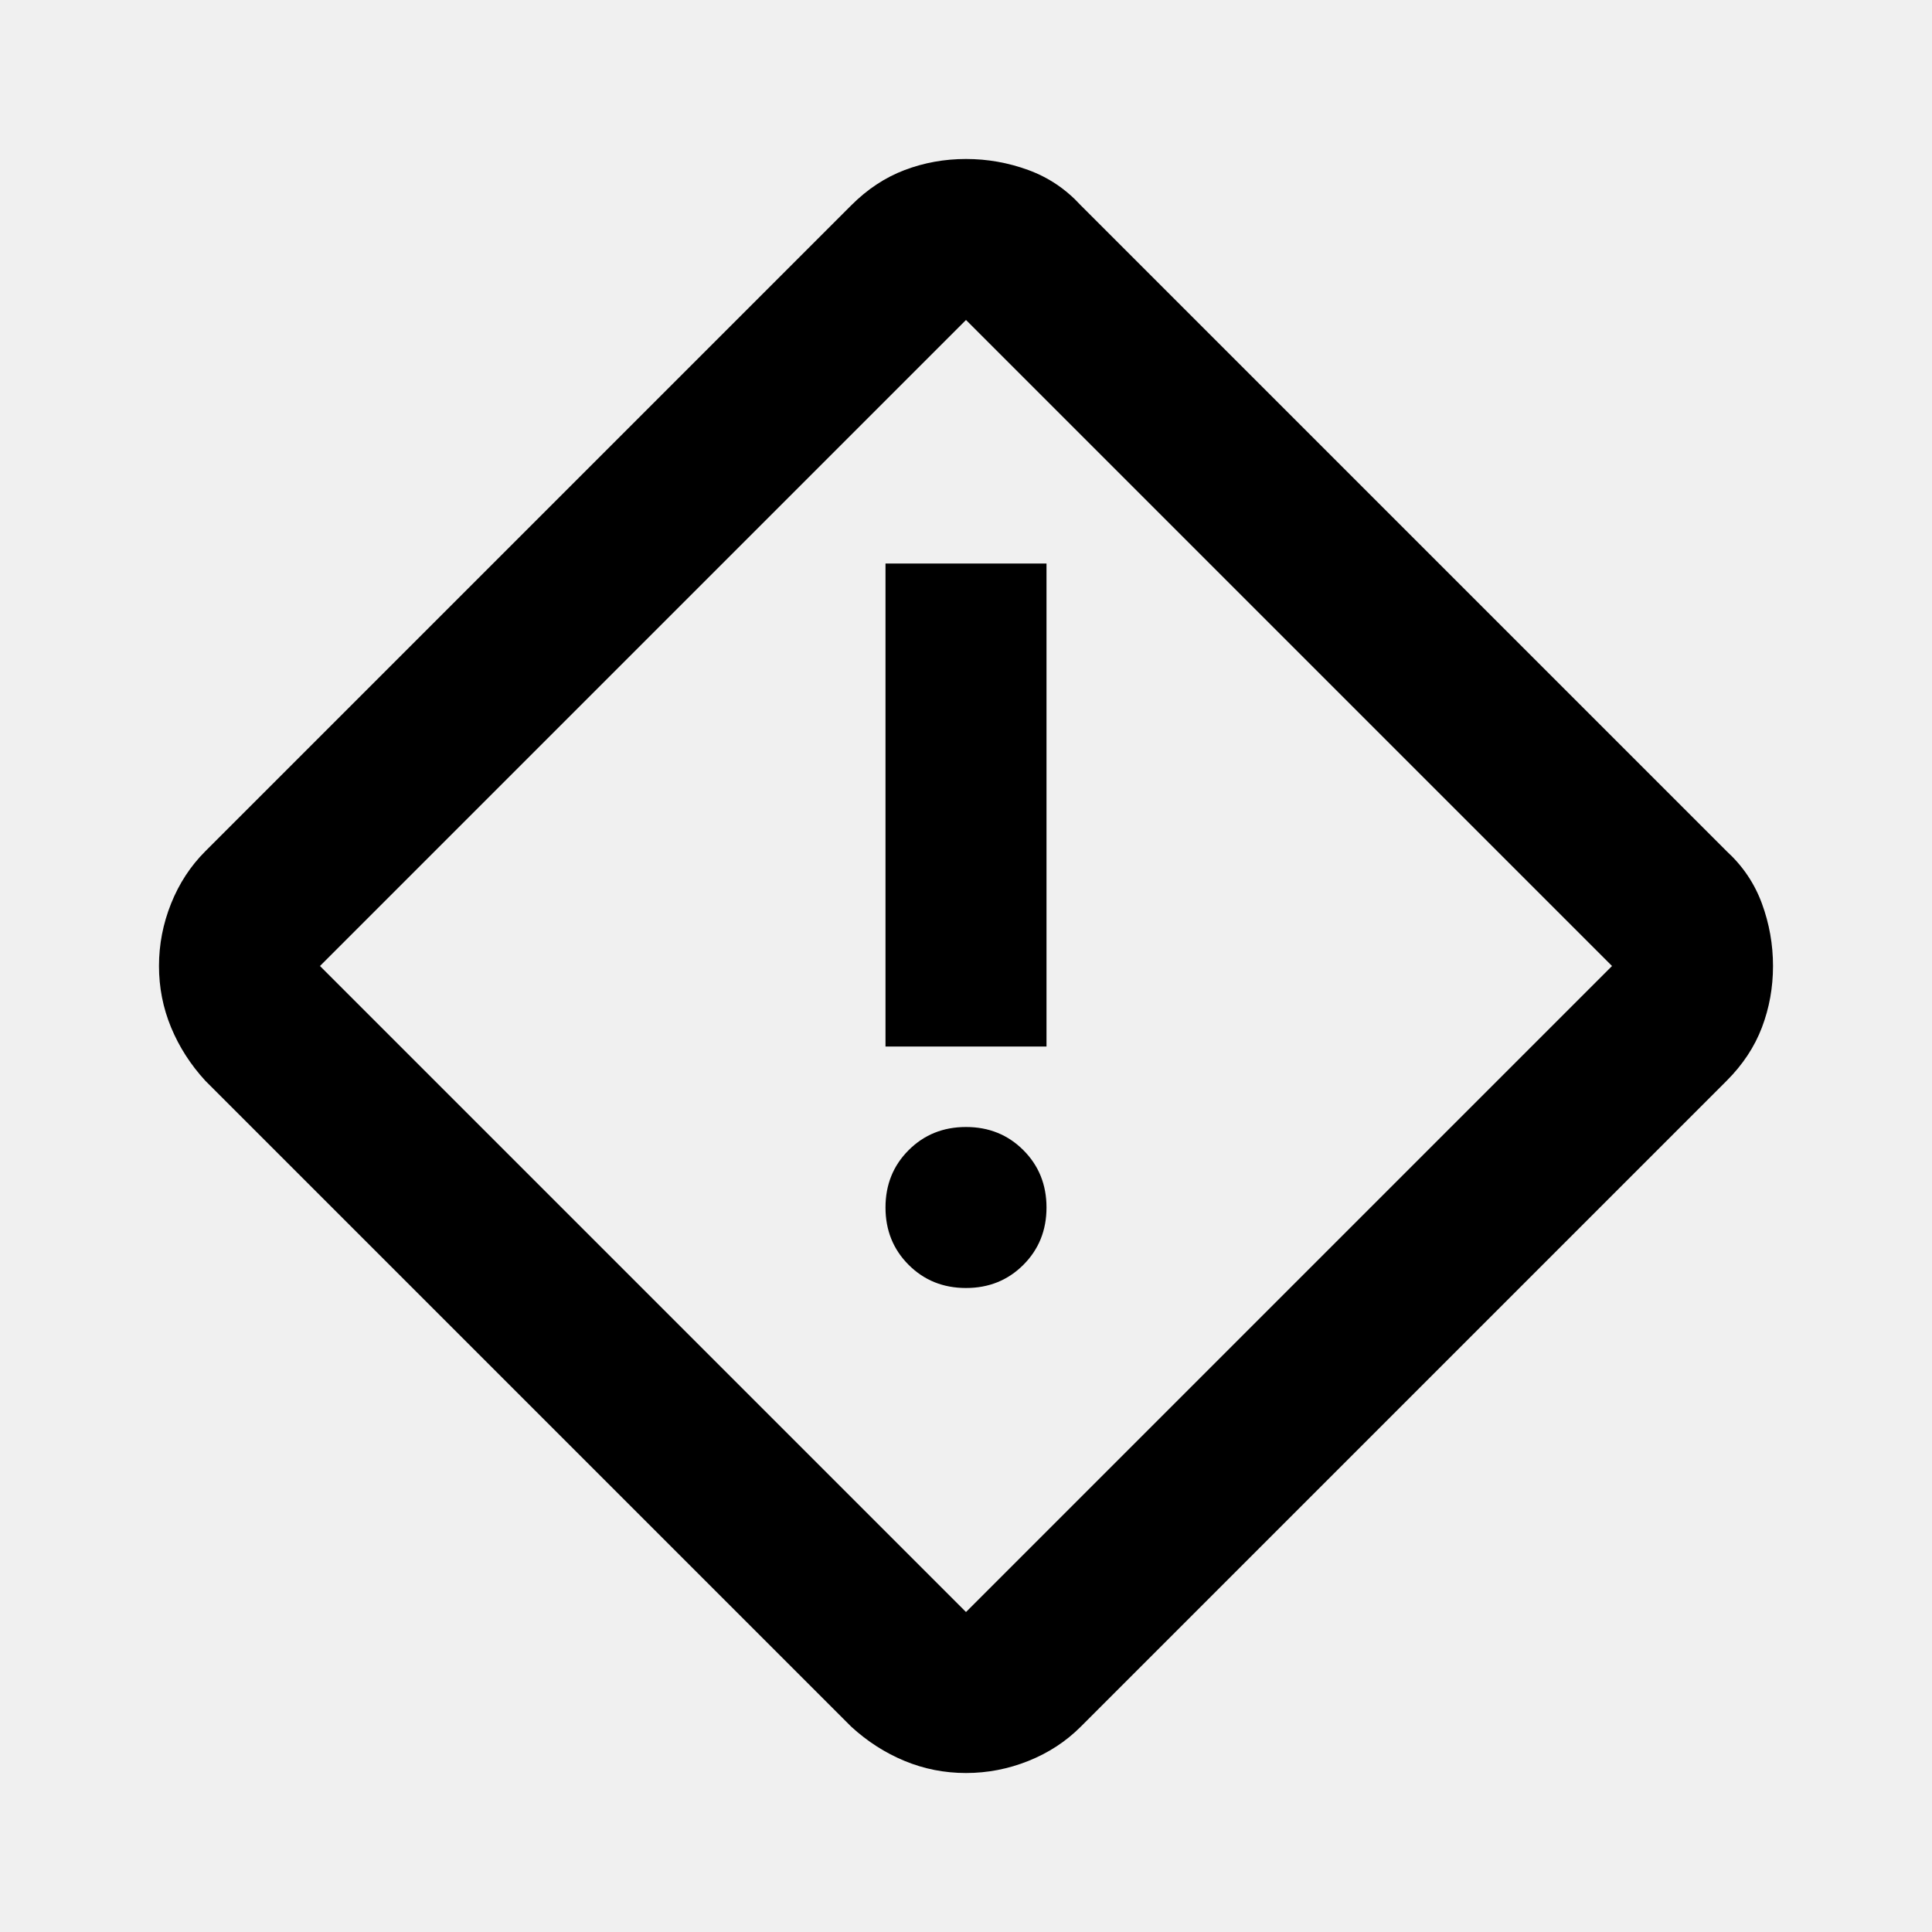
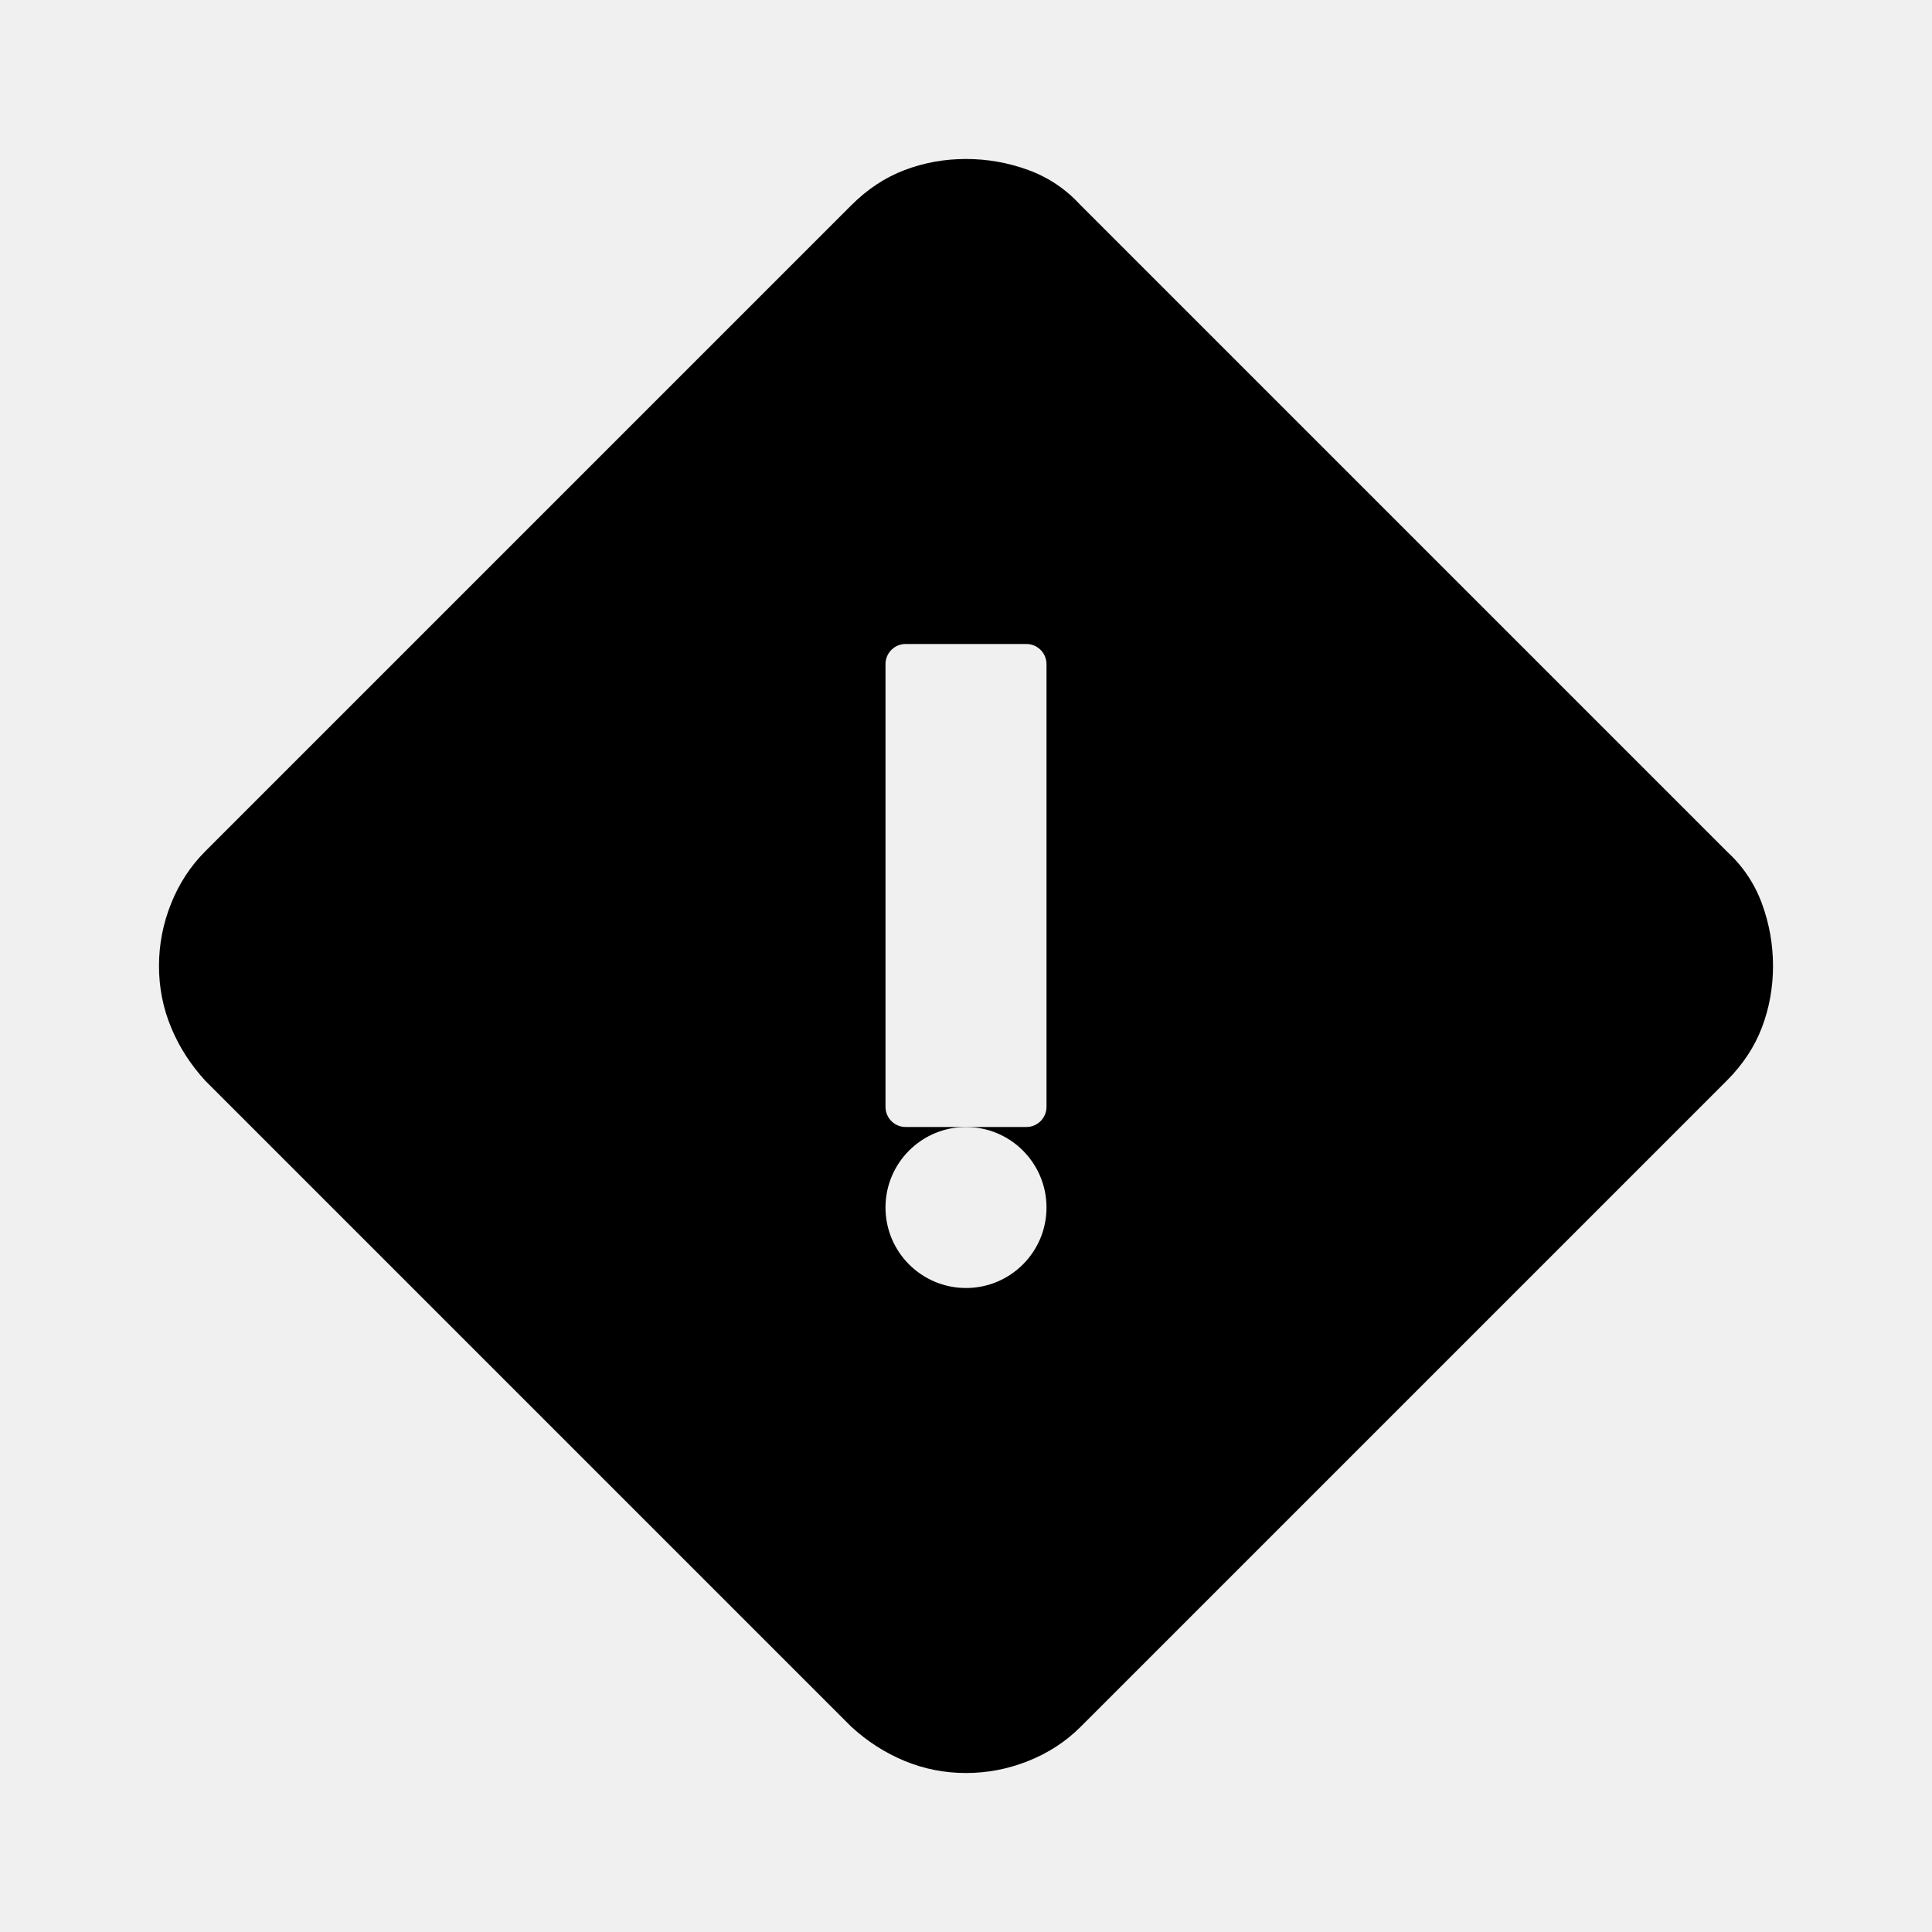
- <svg xmlns="http://www.w3.org/2000/svg" height="24px" viewBox="0 -960 960 960" width="24px" fill="#000000">
-   <path d="M480-79q-16 0-30.5-6T423-102L102-423q-11-12-17-26.5T79-480q0-16 6-31t17-26l321-321q12-12 26.5-17.5T480-881q16 0 31 5.5t26 17.5l321 321q12 11 17.5 26t5.5 31q0 16-5.5 30.5T858-423L537-102q-11 11-26 17t-31 6Zm0-80 321-321-321-321-321 321 321 321Zm-40-281h80v-240h-80v240Zm40 120q17 0 28.5-11.5T520-360q0-17-11.5-28.5T480-400q-17 0-28.5 11.5T440-360q0 17 11.5 28.5T480-320Zm0-160Z" />
+ <svg xmlns="http://www.w3.org/2000/svg" height="24px" viewBox="0 -960 960 960" width="24px" fill="none">
+   <defs>
+     <mask id="warn-mask">
+       <rect x="0" y="-960" width="960" height="960" fill="white" />
+       <rect x="440" y="-640" width="80" height="240" rx="10" fill="black" />
+       <circle cx="480" cy="-360" r="40" fill="black" />
+     </mask>
+   </defs>
+   <path d="M480-79q-16 0-30.5-6T423-102L102-423q-11-12-17-26.5T79-480q0-16 6-31t17-26l321-321q12-12 26.5-17.5T480-881q16 0 31 5.5t26 17.5l321 321q12 11 17.5 26t5.5 31q0 16-5.5 30.5T858-423L537-102q-11 11-26 17t-31 6Z" fill="#000000" mask="url(#warn-mask)" />
</svg>
